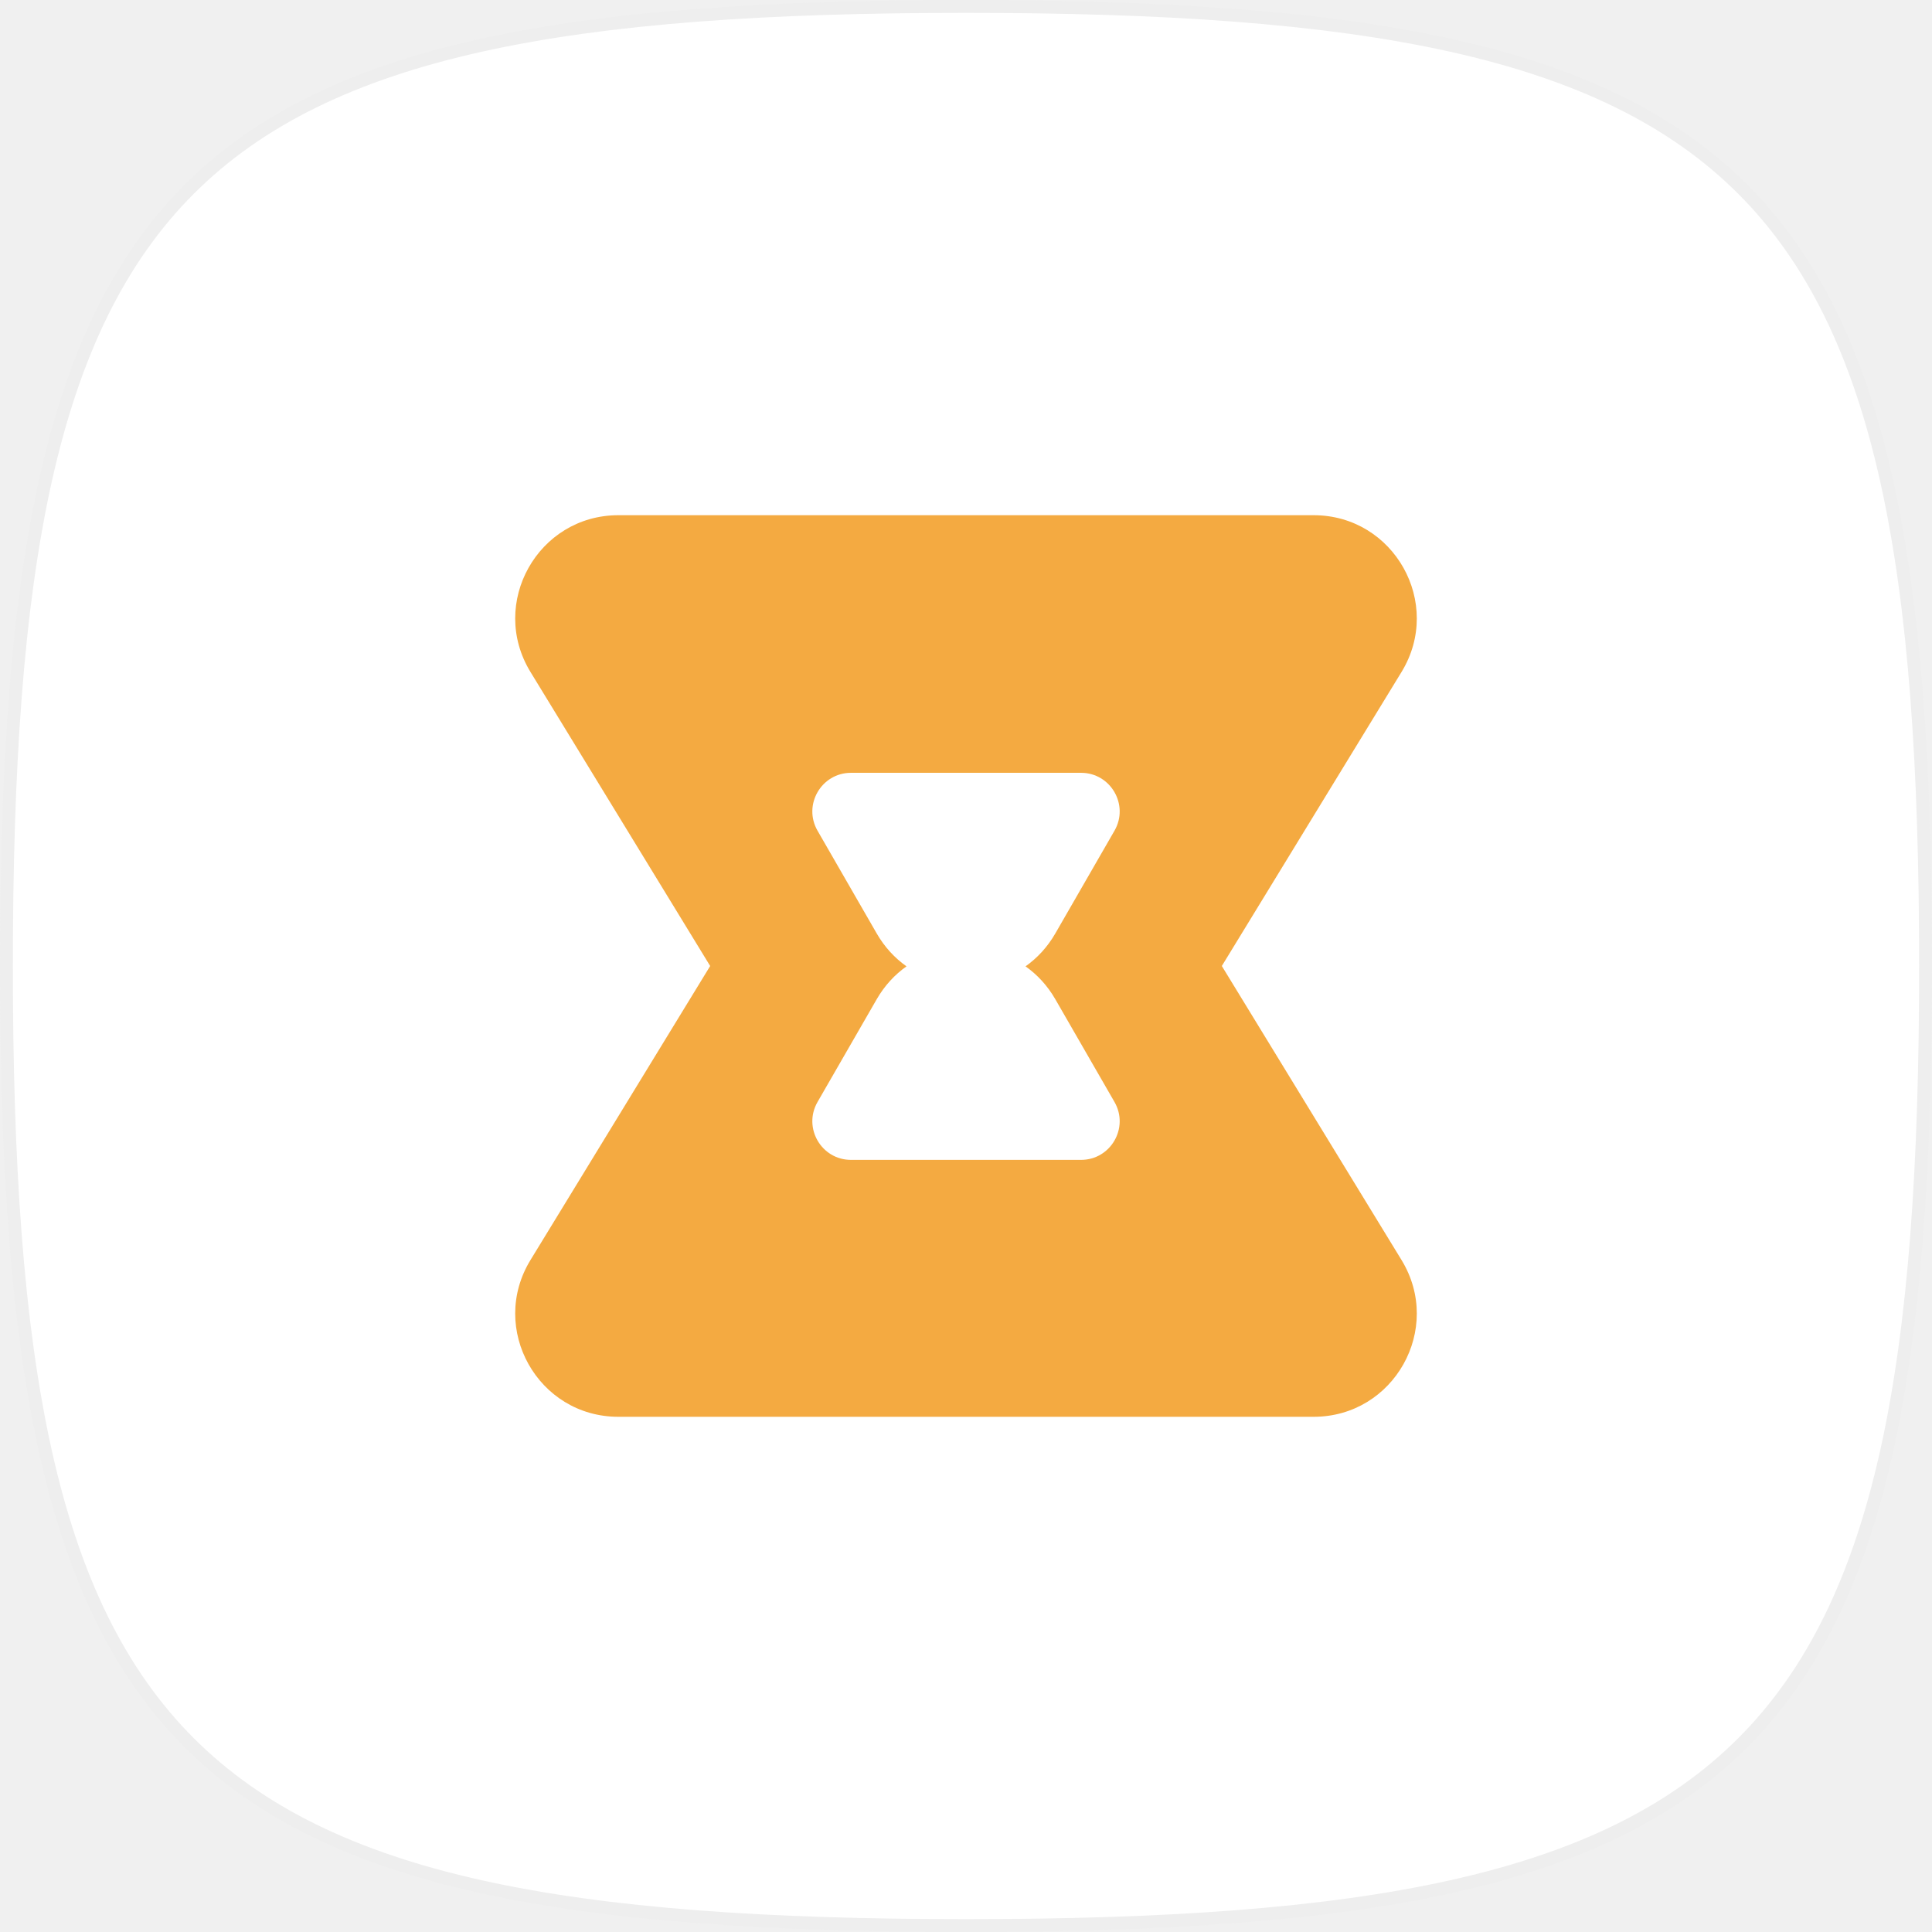
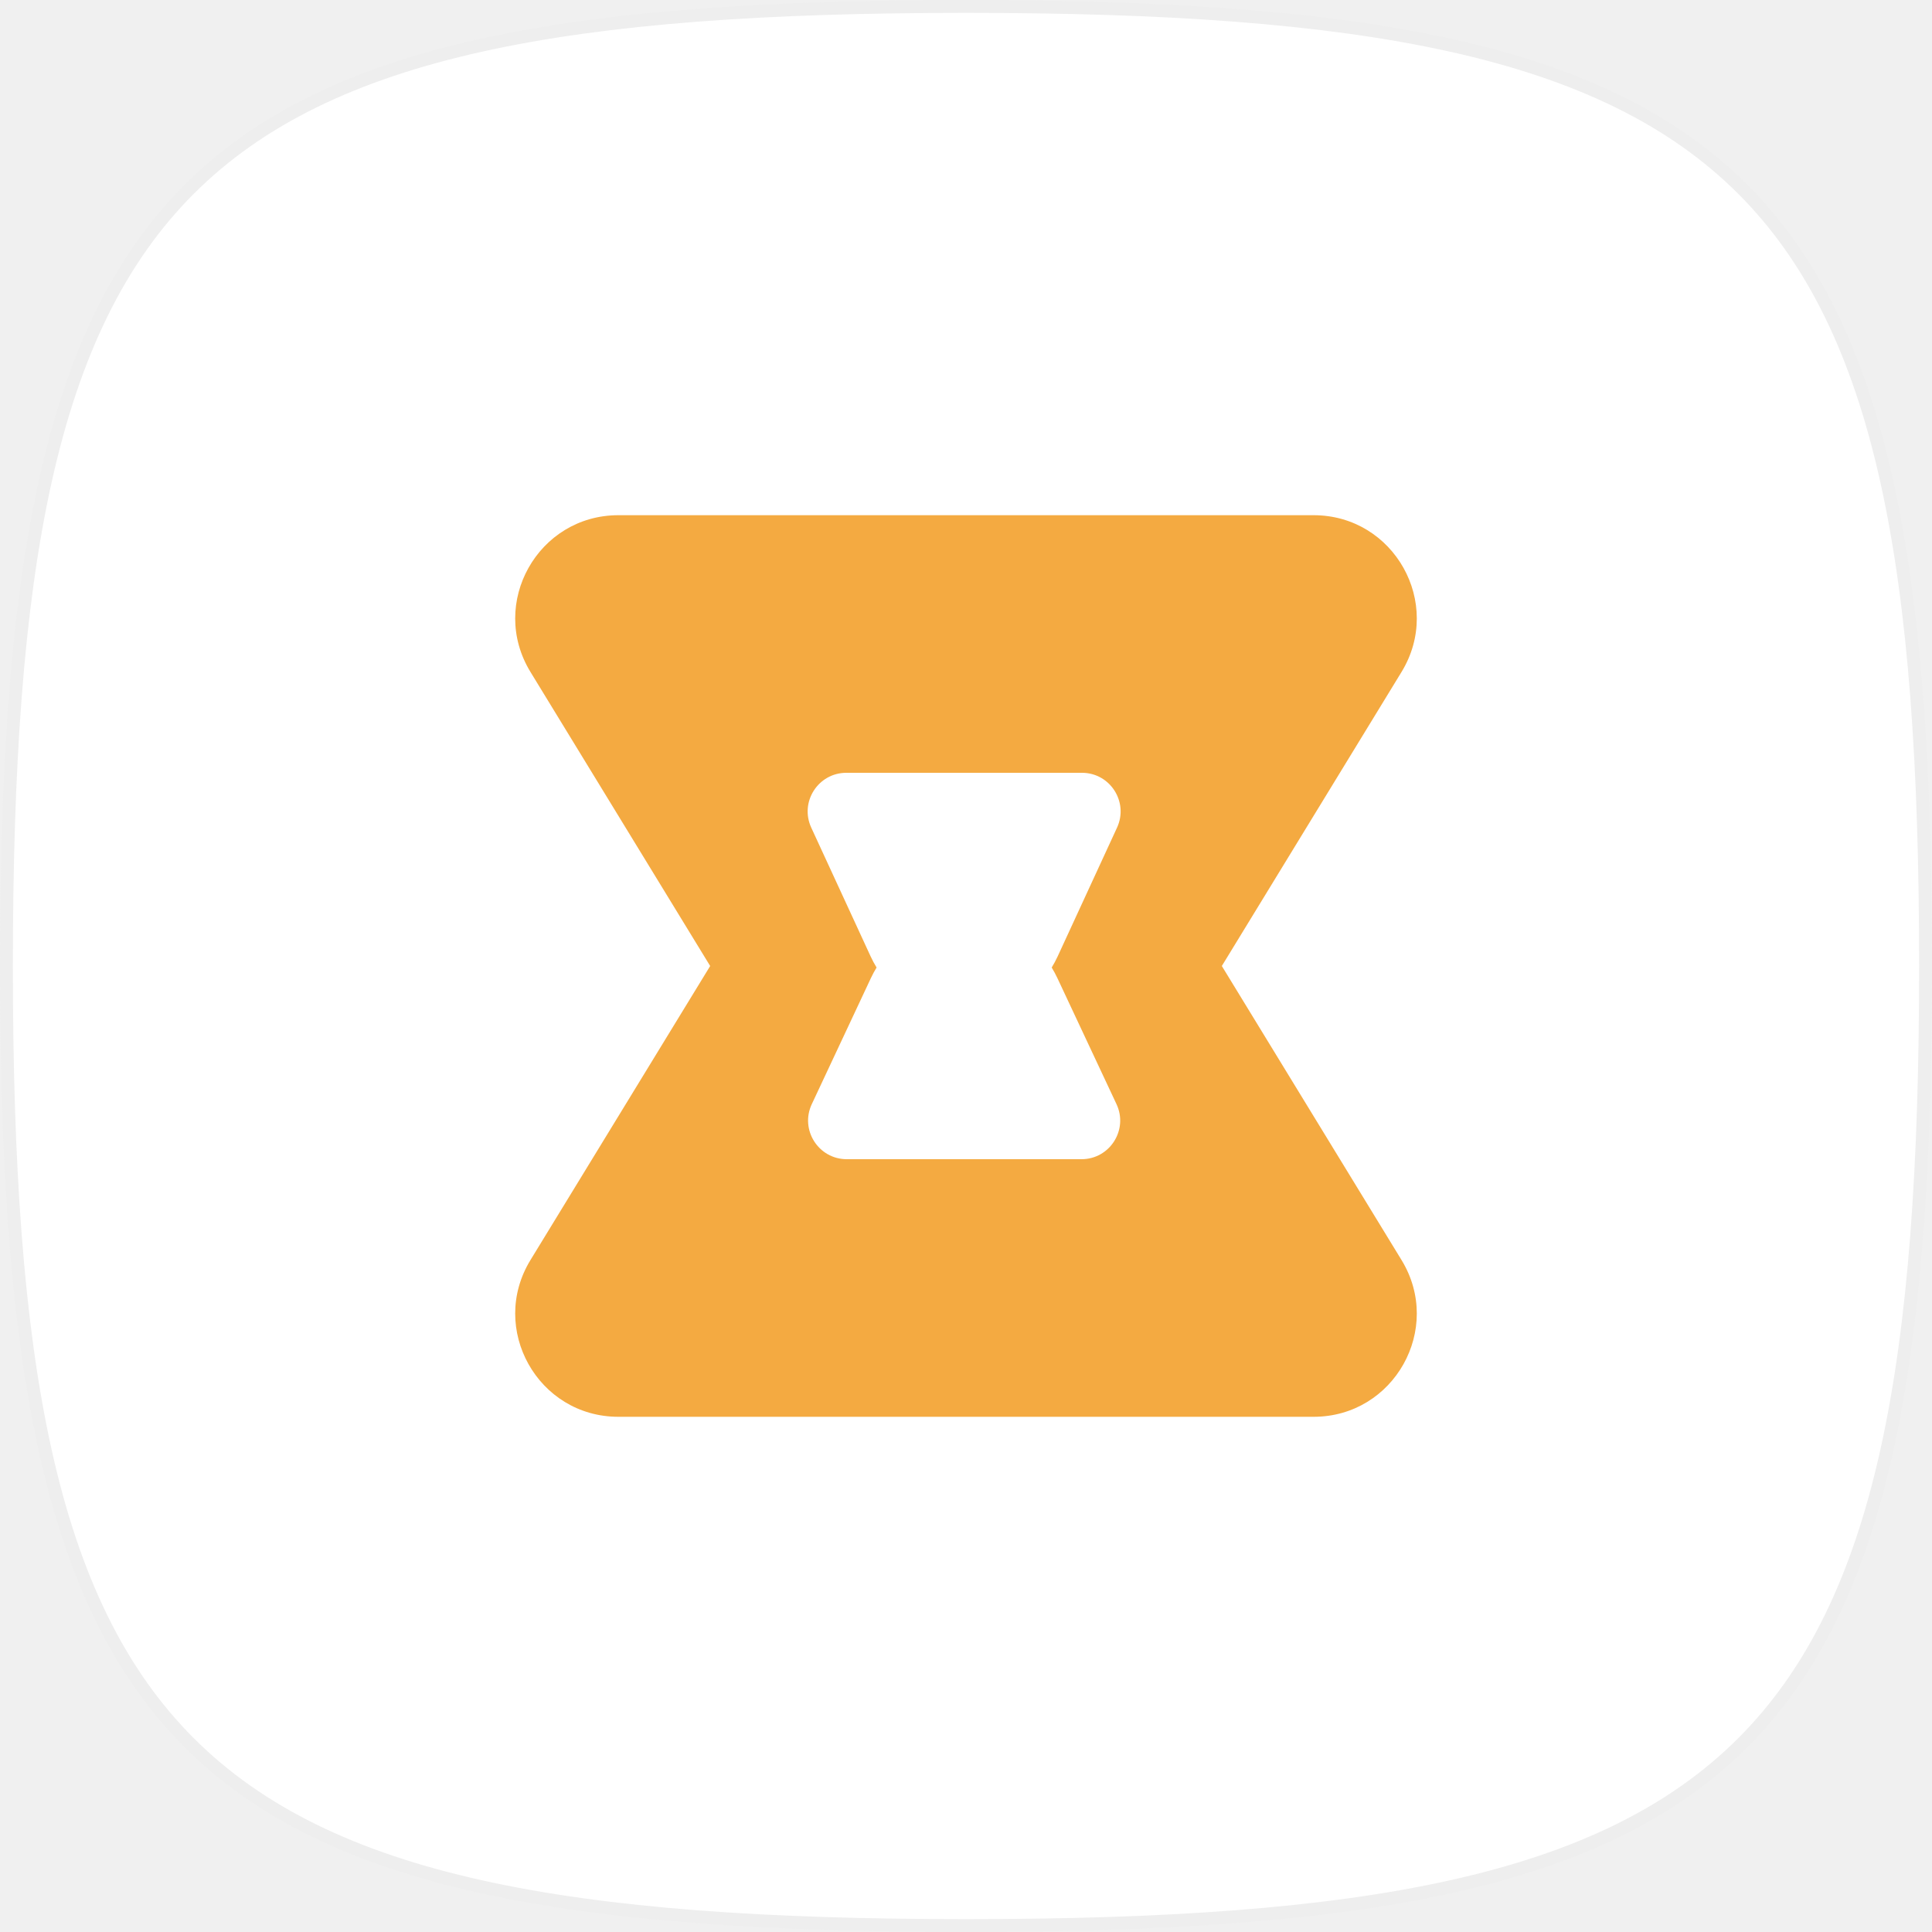
<svg xmlns="http://www.w3.org/2000/svg" width="300" height="300" viewBox="0 0 300 300" fill="none">
  <g clip-path="url(#clip0_235_549)">
    <path d="M150 1C180.858 1 205.588 2.655 225.333 7.043C245.067 11.429 259.761 18.531 270.615 29.385C281.469 40.239 288.571 54.933 292.957 74.667C297.345 94.412 299 119.142 299 150C299 180.858 297.345 205.588 292.957 225.333C288.571 245.067 281.469 259.761 270.615 270.615C259.761 281.469 245.067 288.571 225.333 292.957C205.588 297.345 180.858 299 150 299C119.142 299 94.412 297.345 74.667 292.957C54.933 288.571 40.239 281.469 29.385 270.615C18.531 259.761 11.429 245.067 7.043 225.333C2.655 205.588 1 180.858 1 150C1 119.142 2.655 94.412 7.043 74.667C11.429 54.933 18.531 40.239 29.385 29.385C40.239 18.531 54.933 11.429 74.667 7.043C94.412 2.655 119.142 1 150 1Z" fill="white" stroke="#EEEEEE" stroke-width="2" />
-     <path d="M203.976 80C216.471 80 224.144 93.682 217.629 104.344L189.725 150L217.629 195.656C224.144 206.318 216.471 220 203.976 220H96.025C83.53 220 75.857 206.318 82.373 195.656L110.275 150L82.373 104.344C75.857 93.682 83.53 80 96.025 80H203.976ZM132.147 120.001C127.532 120.002 124.645 124.996 126.948 128.995L136.137 144.95C137.361 147.074 138.951 148.774 140.761 150.054C138.951 151.333 137.361 153.034 136.137 155.157L126.948 171.112C124.645 175.112 127.532 180.106 132.147 180.106H167.857C172.473 180.106 175.36 175.112 173.056 171.112L163.867 155.157C162.644 153.033 161.053 151.333 159.243 150.054C161.053 148.774 162.644 147.074 163.867 144.95L173.056 128.995C175.36 124.995 172.473 120.001 167.857 120.001H132.147Z" fill="#F4AA41" />
+     <path d="M203.976 80C216.471 80 224.144 93.682 217.628 104.344L189.725 150L217.628 195.656C224.144 206.318 216.471 220 203.976 220H96.025C83.529 220 75.856 206.318 82.372 195.656L110.275 150L82.372 104.344C75.856 93.682 83.529 80 96.025 80H203.976ZM131.419 120C127.041 120 124.137 124.537 125.97 128.513L135.182 148.49C135.464 149.103 135.778 149.684 136.115 150.236C135.794 150.761 135.496 151.313 135.225 151.893L126.053 171.452C124.187 175.431 127.09 180 131.485 180H167.938C172.332 180 175.236 175.431 173.37 171.452L164.197 151.893C163.926 151.314 163.628 150.762 163.307 150.237C163.645 149.685 163.959 149.103 164.241 148.49L173.453 128.513C175.286 124.537 172.383 120 168.005 120H131.419Z" fill="#F4AA41" />
  </g>
  <defs>
    <clipPath id="clip0_235_549">
      <rect width="300" height="300" fill="white" />
    </clipPath>
  </defs>
</svg>
